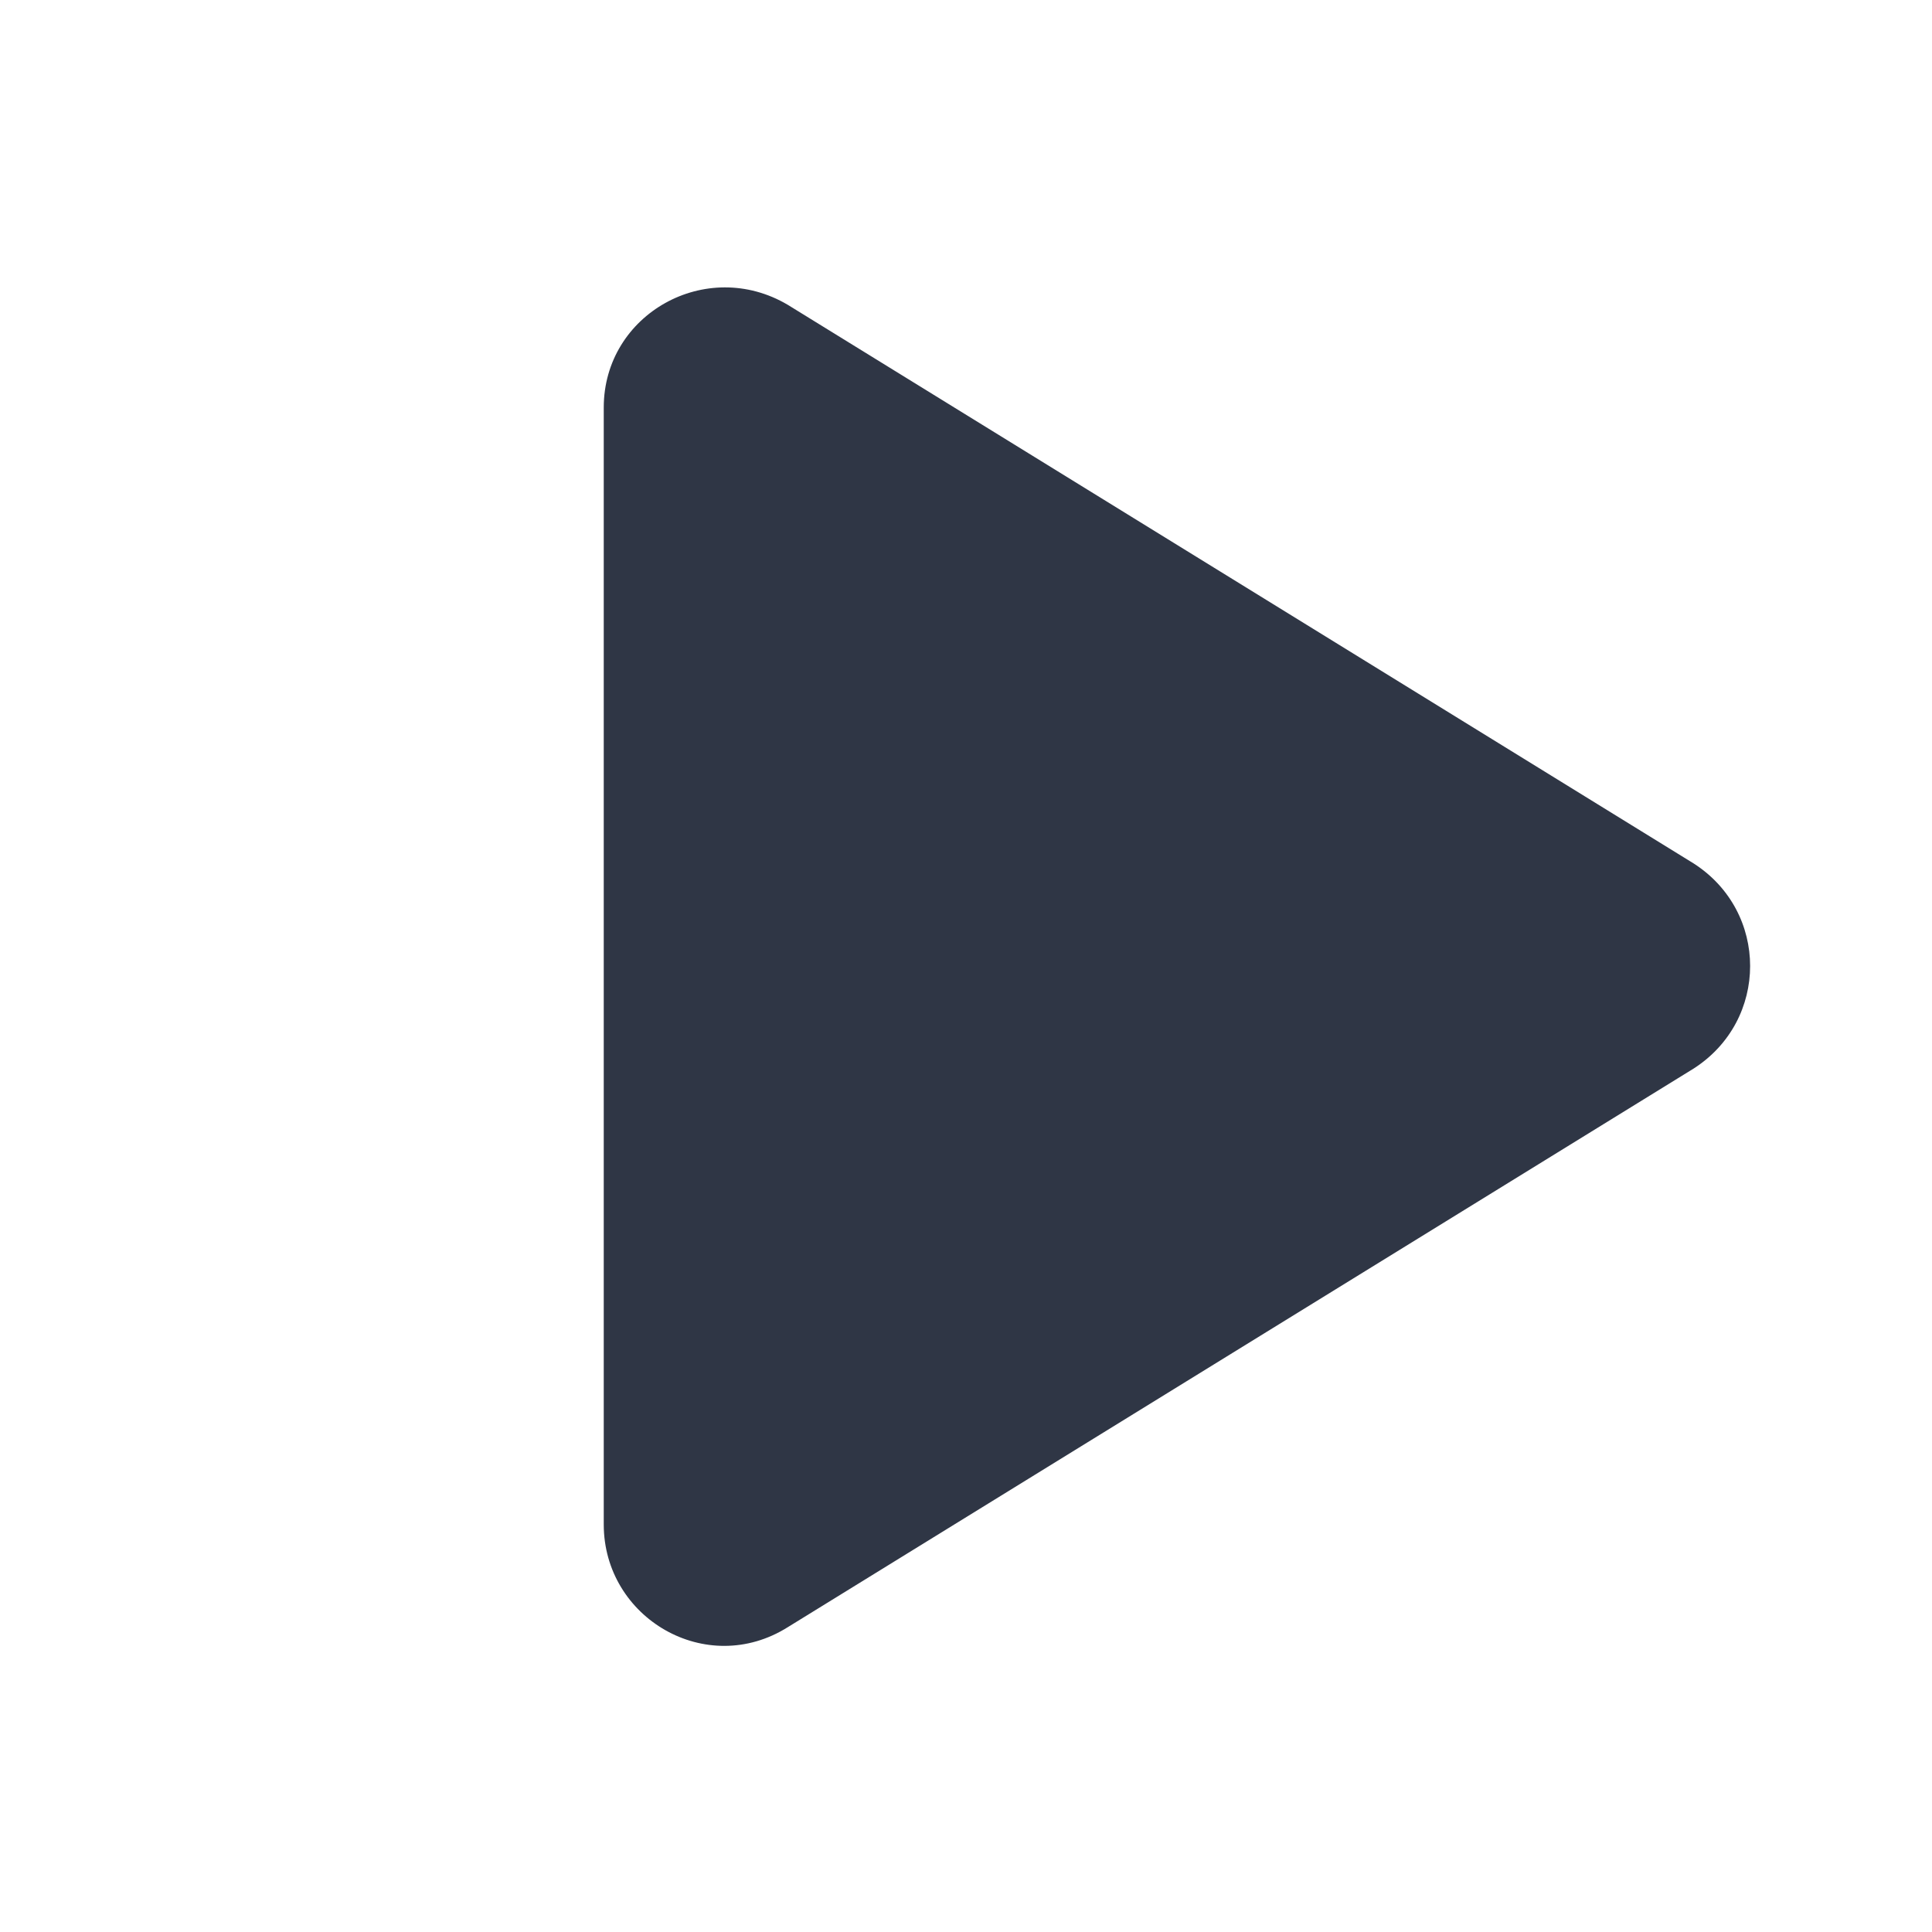
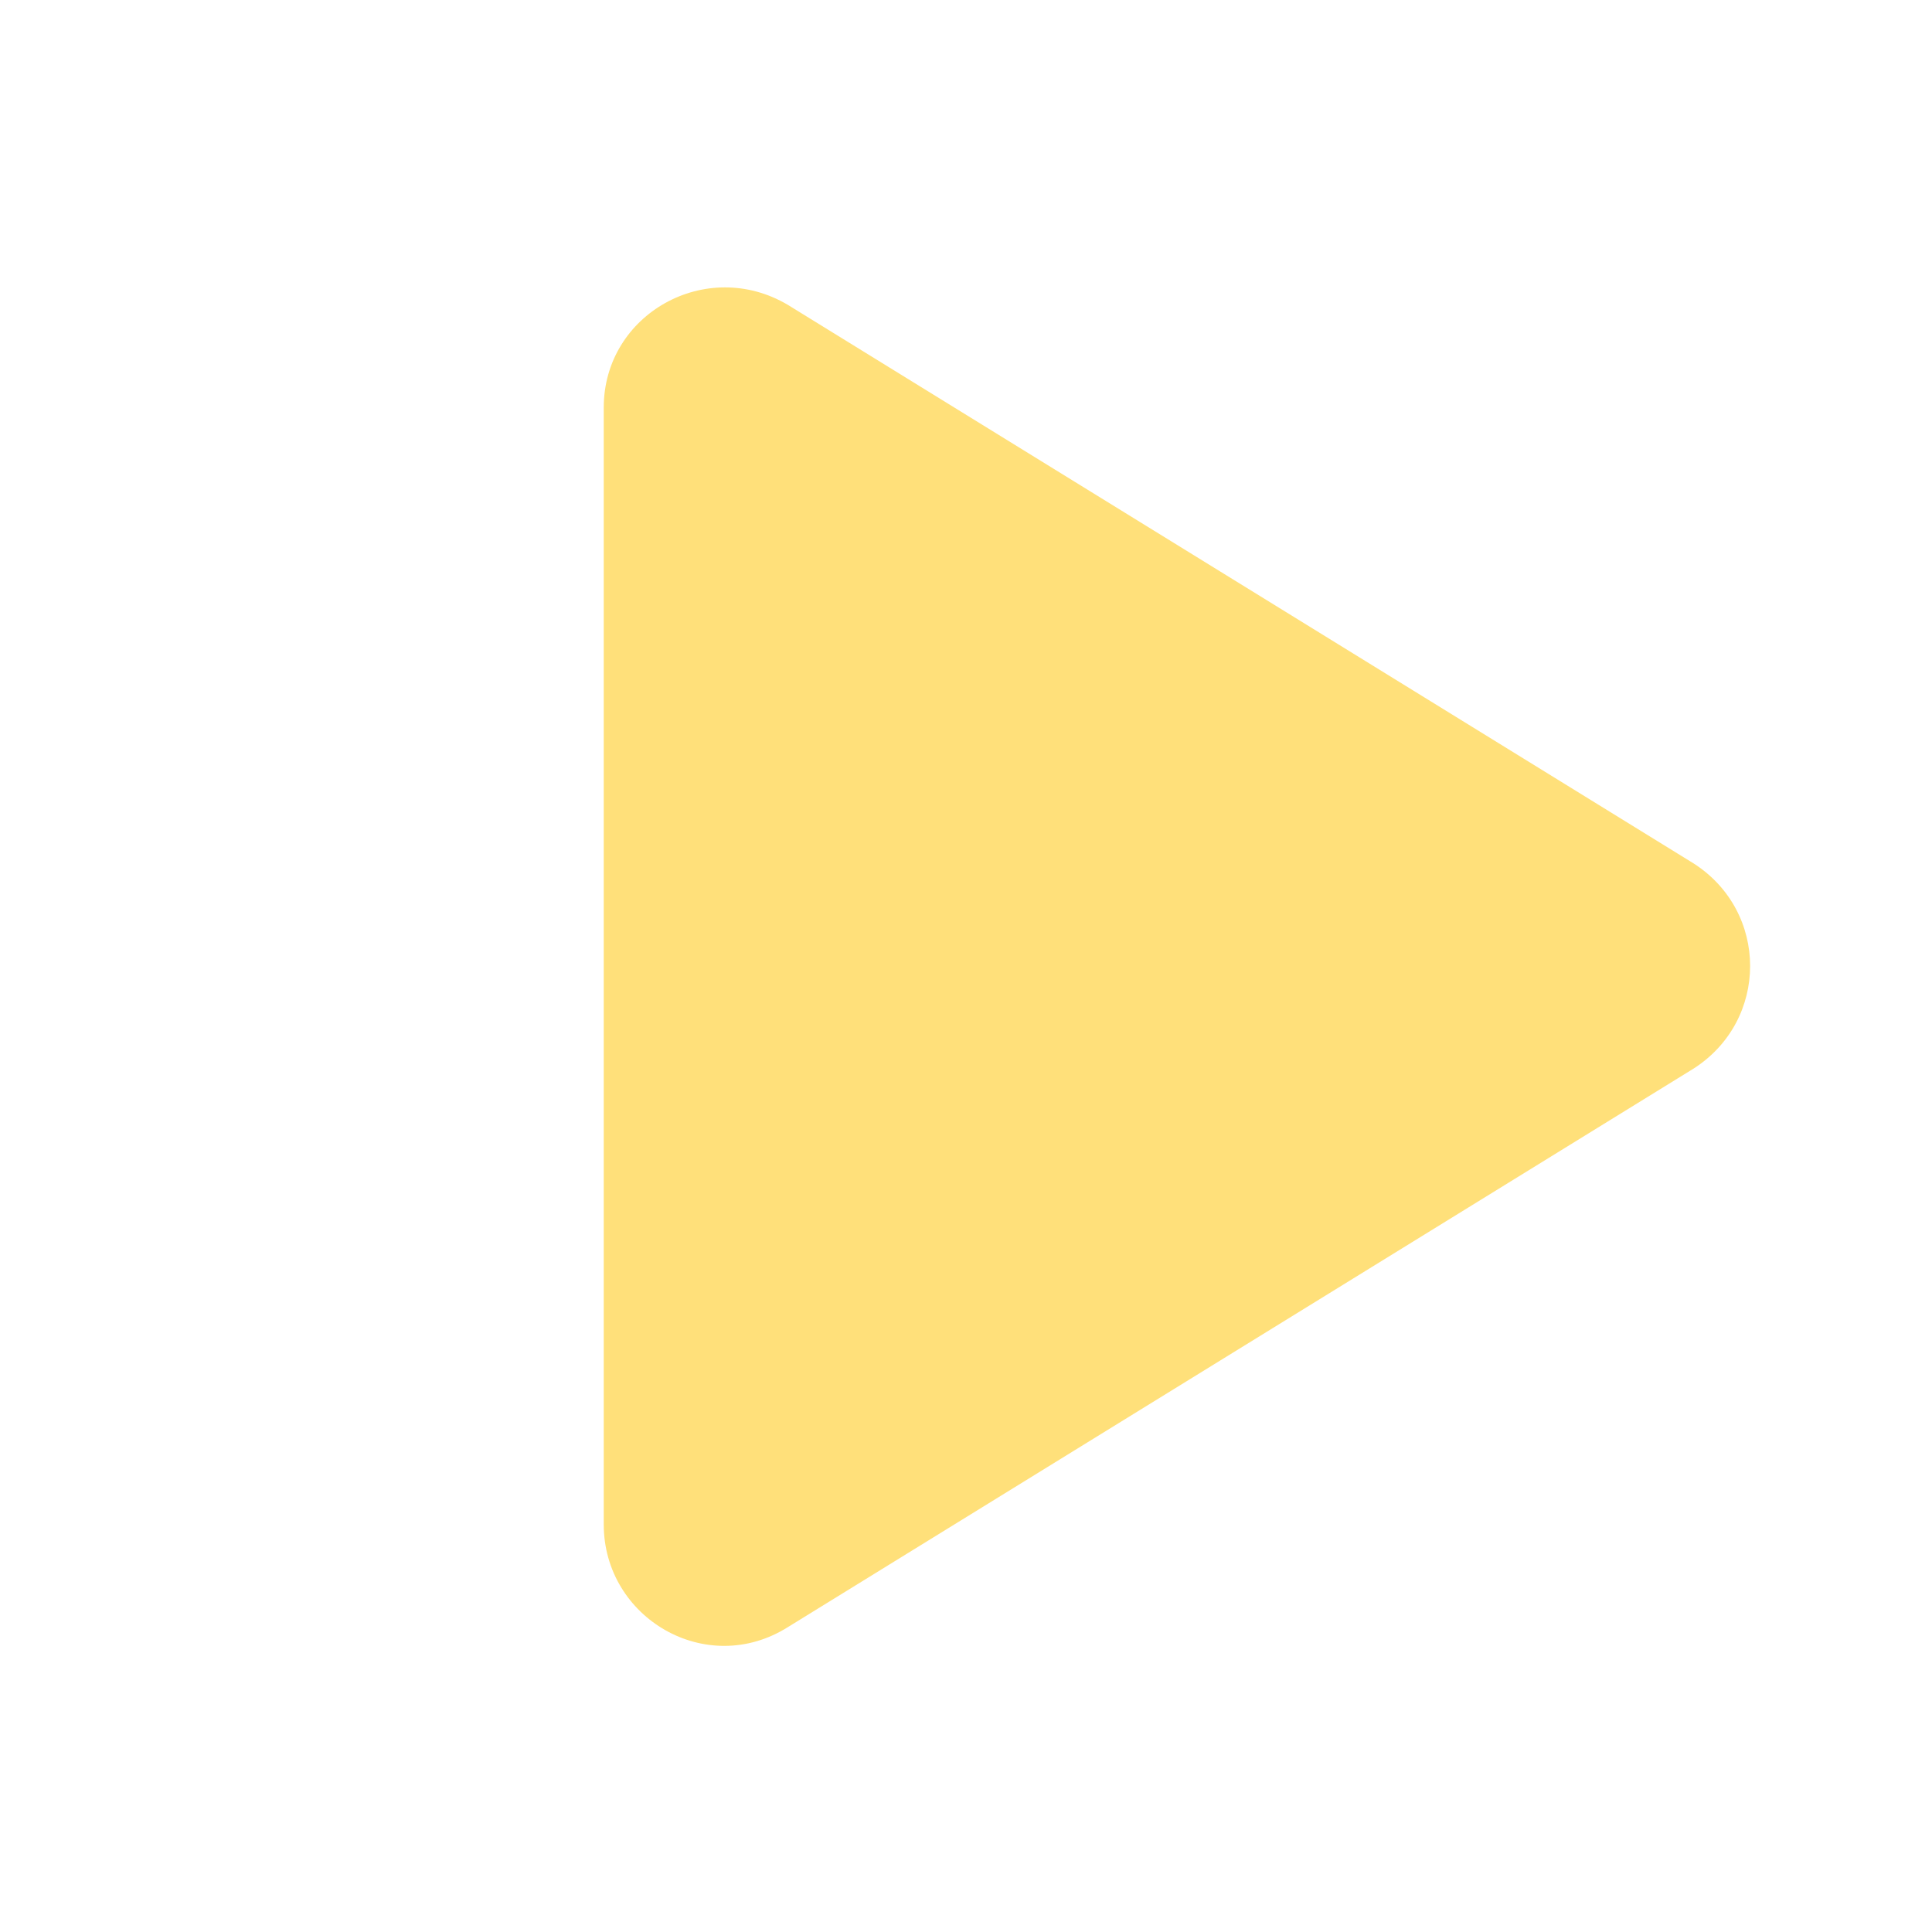
<svg xmlns="http://www.w3.org/2000/svg" width="64" height="64" viewBox="0 0 64 64" fill="none">
-   <path d="M20 13.5c0-3.1 3.4-5 6.1-3.4l30 18.5c2.5 1.6 2.5 5.2 0 6.8l-30 18.5c-2.7 1.7-6.1-.3-6.1-3.4v-37Z" fill="#2F3645" />
+   <path d="M20 13.5c0-3.1 3.4-5 6.1-3.4l30 18.5c2.5 1.6 2.5 5.2 0 6.8l-30 18.5c-2.7 1.7-6.1-.3-6.1-3.4v-37Z" fill="#FFE07A" />
</svg>
